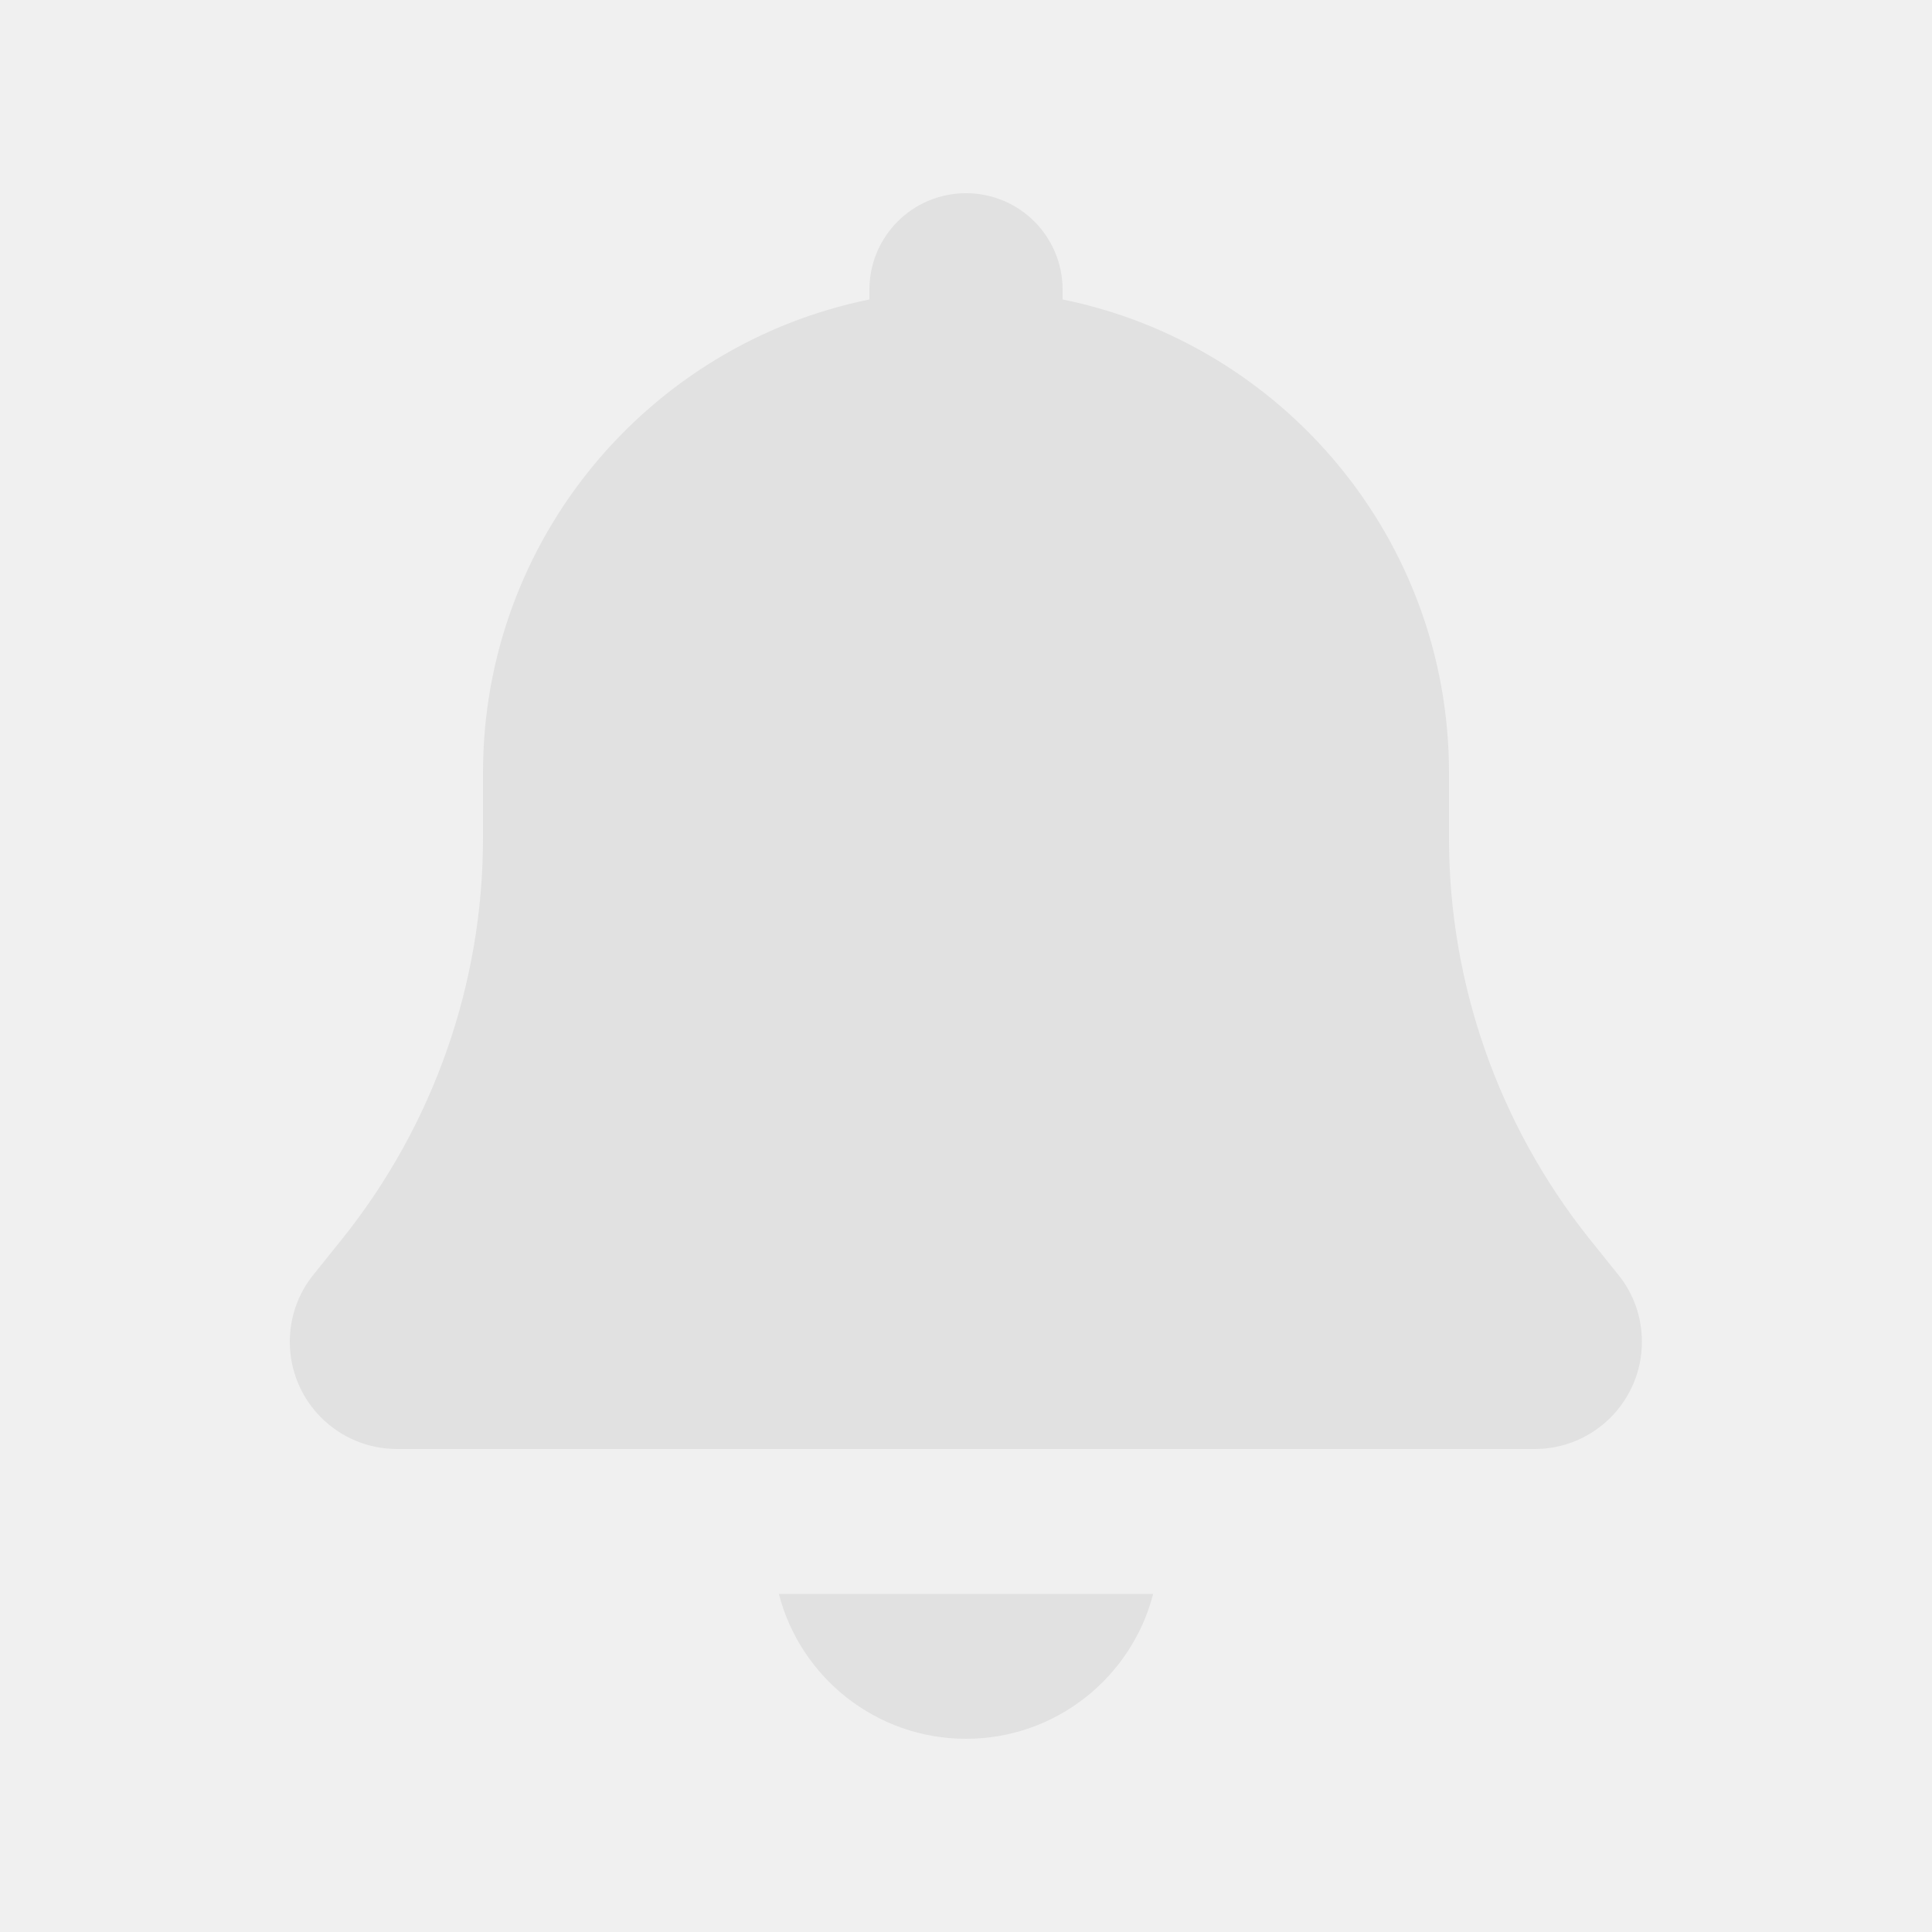
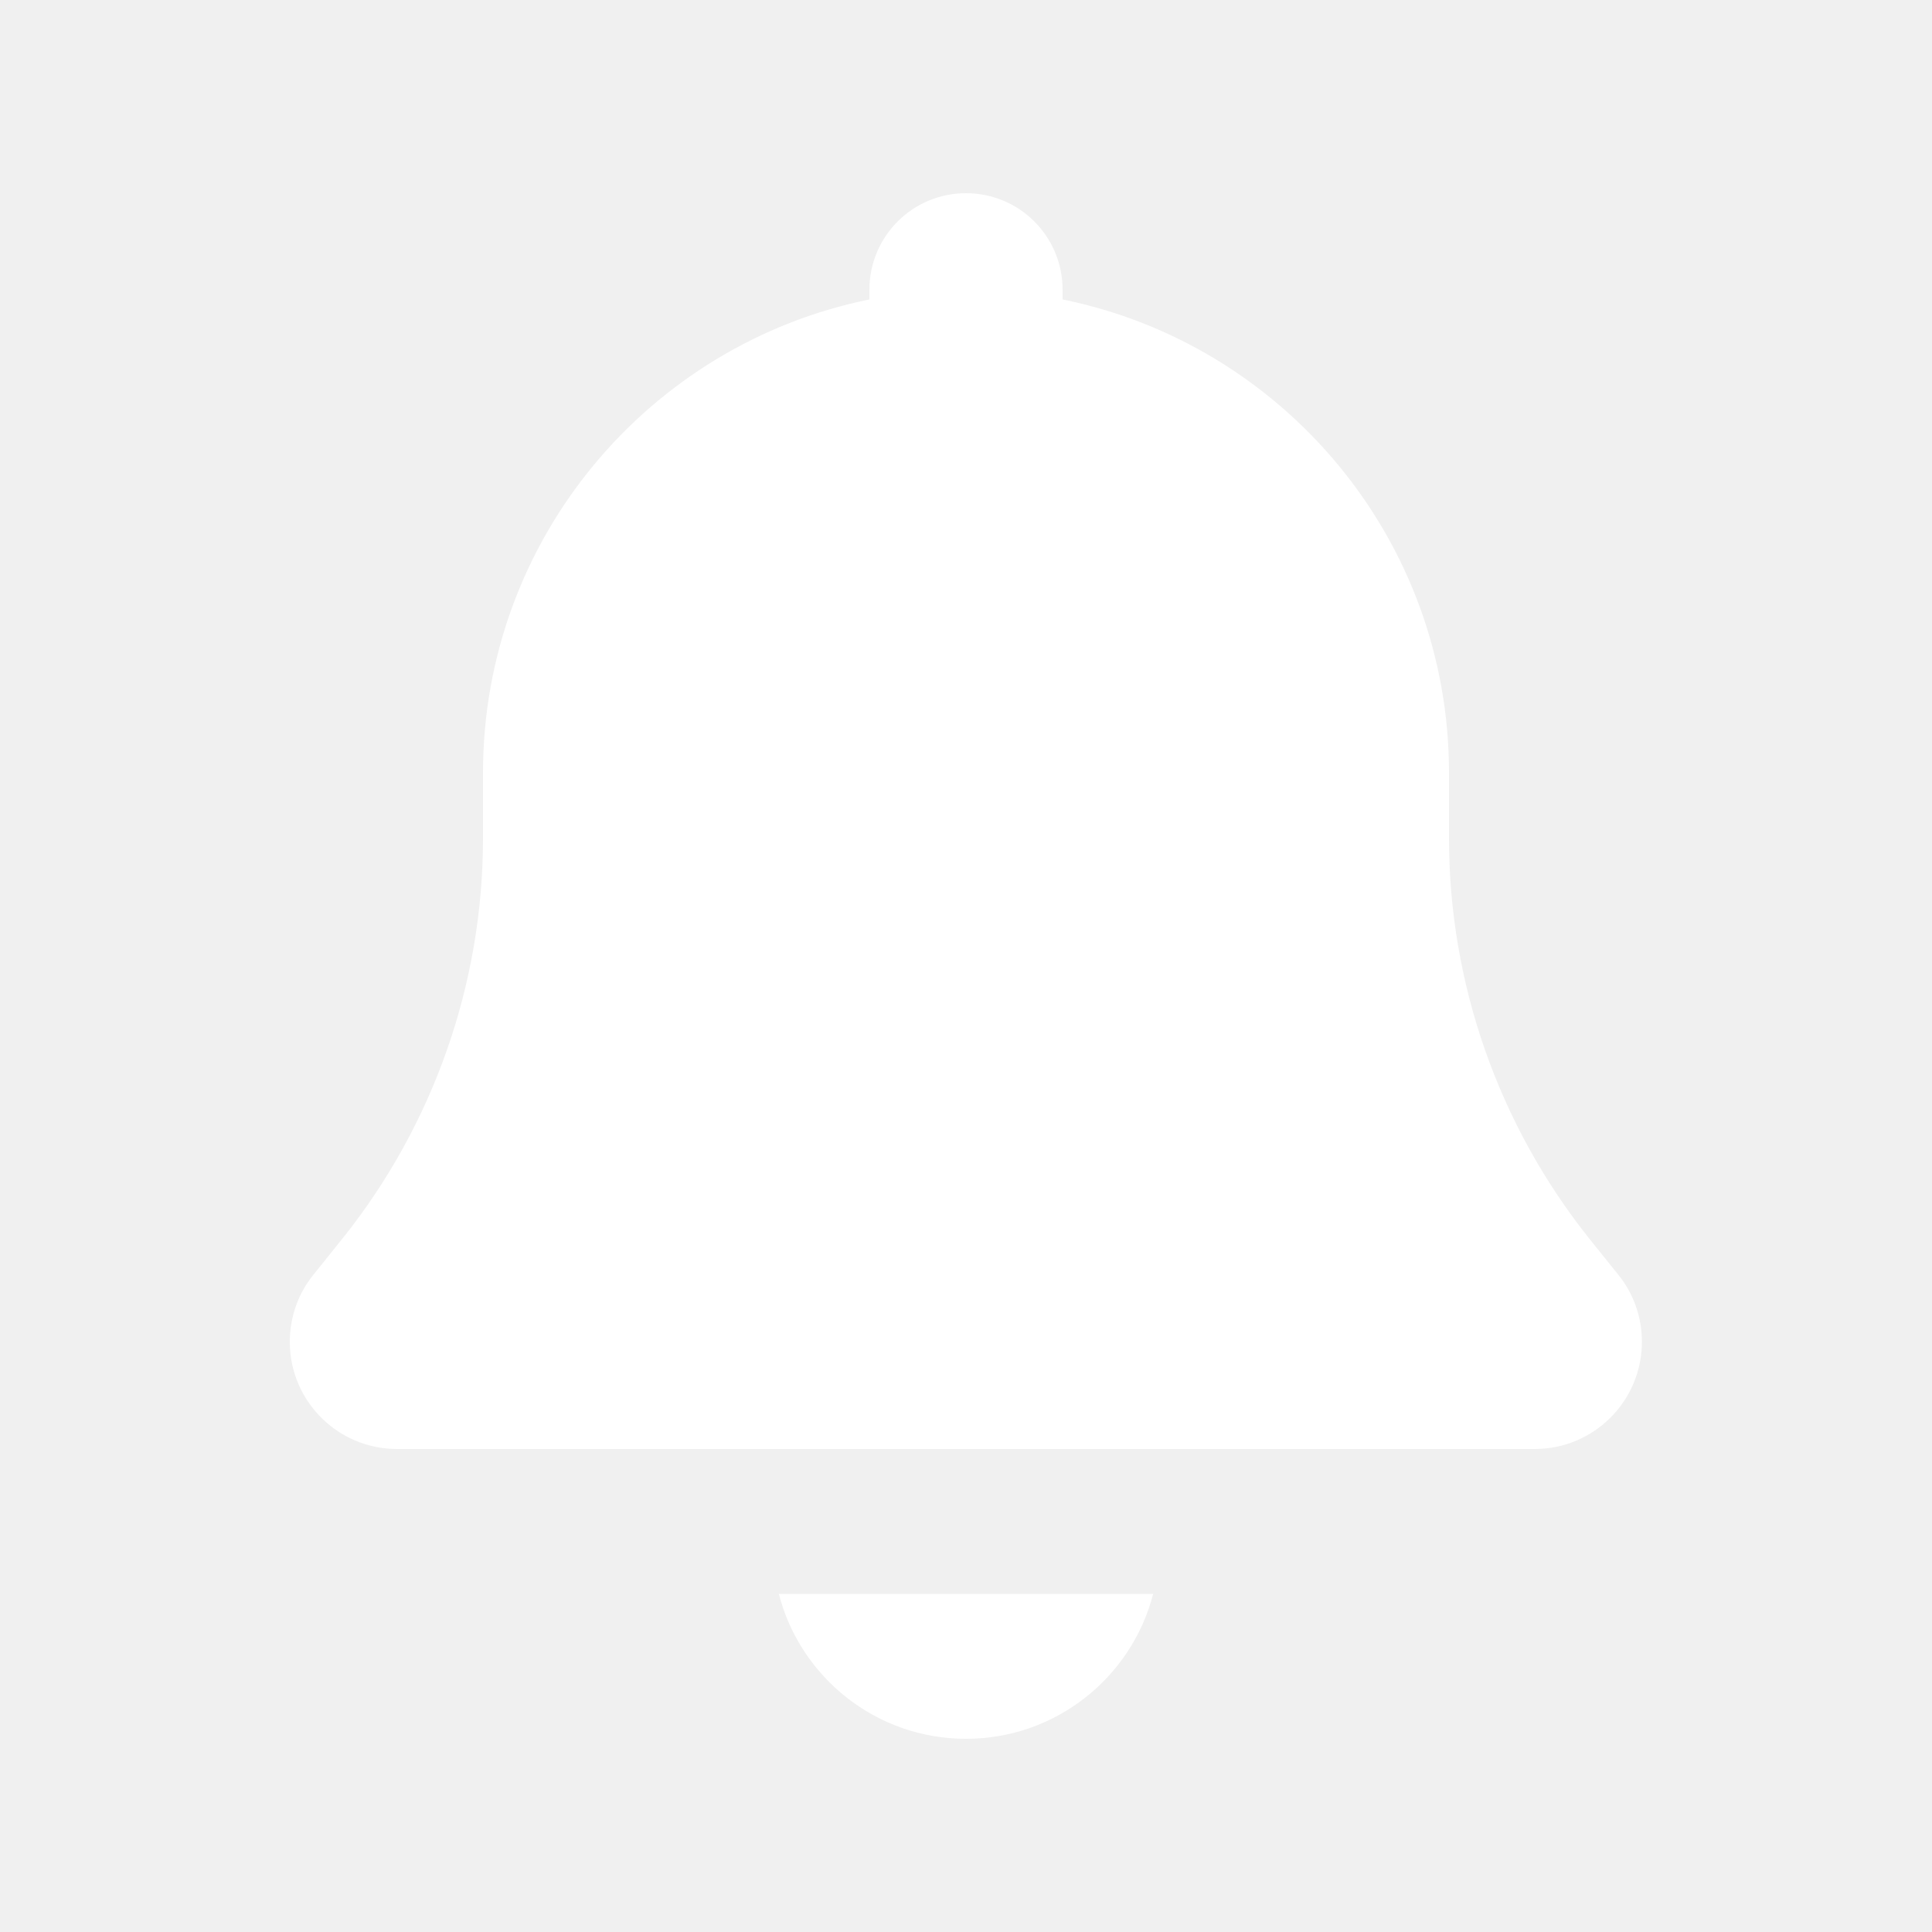
<svg xmlns="http://www.w3.org/2000/svg" viewBox="0 0 640 640">
-   <path fill="rgb(225, 225, 225)" d="M320 64C302.3 64 288 78.3 288 96L288 99.2C215 114 160 178.6 160 256L160 277.7C160 325.8 143.6 372.5 113.6 410.1L103.8 422.3C98.7 428.6 96 436.4 96 444.5C96 464.1 111.9 480 131.5 480L508.4 480C528 480 543.9 464.1 543.9 444.5C543.9 436.4 541.2 428.6 536.1 422.3L526.3 410.1C496.4 372.5 480 325.8 480 277.7L480 256C480 178.6 425 114 352 99.2L352 96C352 78.3 337.7 64 320 64zM258 528C265.1 555.6 290.2 576 320 576C349.8 576 374.9 555.6 382 528L258 528z" />
+   <path fill="#ffffff" d="M320 64C302.3 64 288 78.3 288 96L288 99.2C215 114 160 178.6 160 256L160 277.7C160 325.8 143.6 372.5 113.6 410.1L103.8 422.3C98.7 428.6 96 436.4 96 444.5C96 464.1 111.9 480 131.5 480L508.4 480C528 480 543.9 464.1 543.9 444.5C543.9 436.4 541.2 428.6 536.1 422.3L526.3 410.1C496.4 372.5 480 325.8 480 277.7L480 256C480 178.6 425 114 352 99.2L352 96C352 78.3 337.7 64 320 64zM258 528C265.1 555.6 290.2 576 320 576C349.8 576 374.9 555.6 382 528L258 528z" />
</svg>
